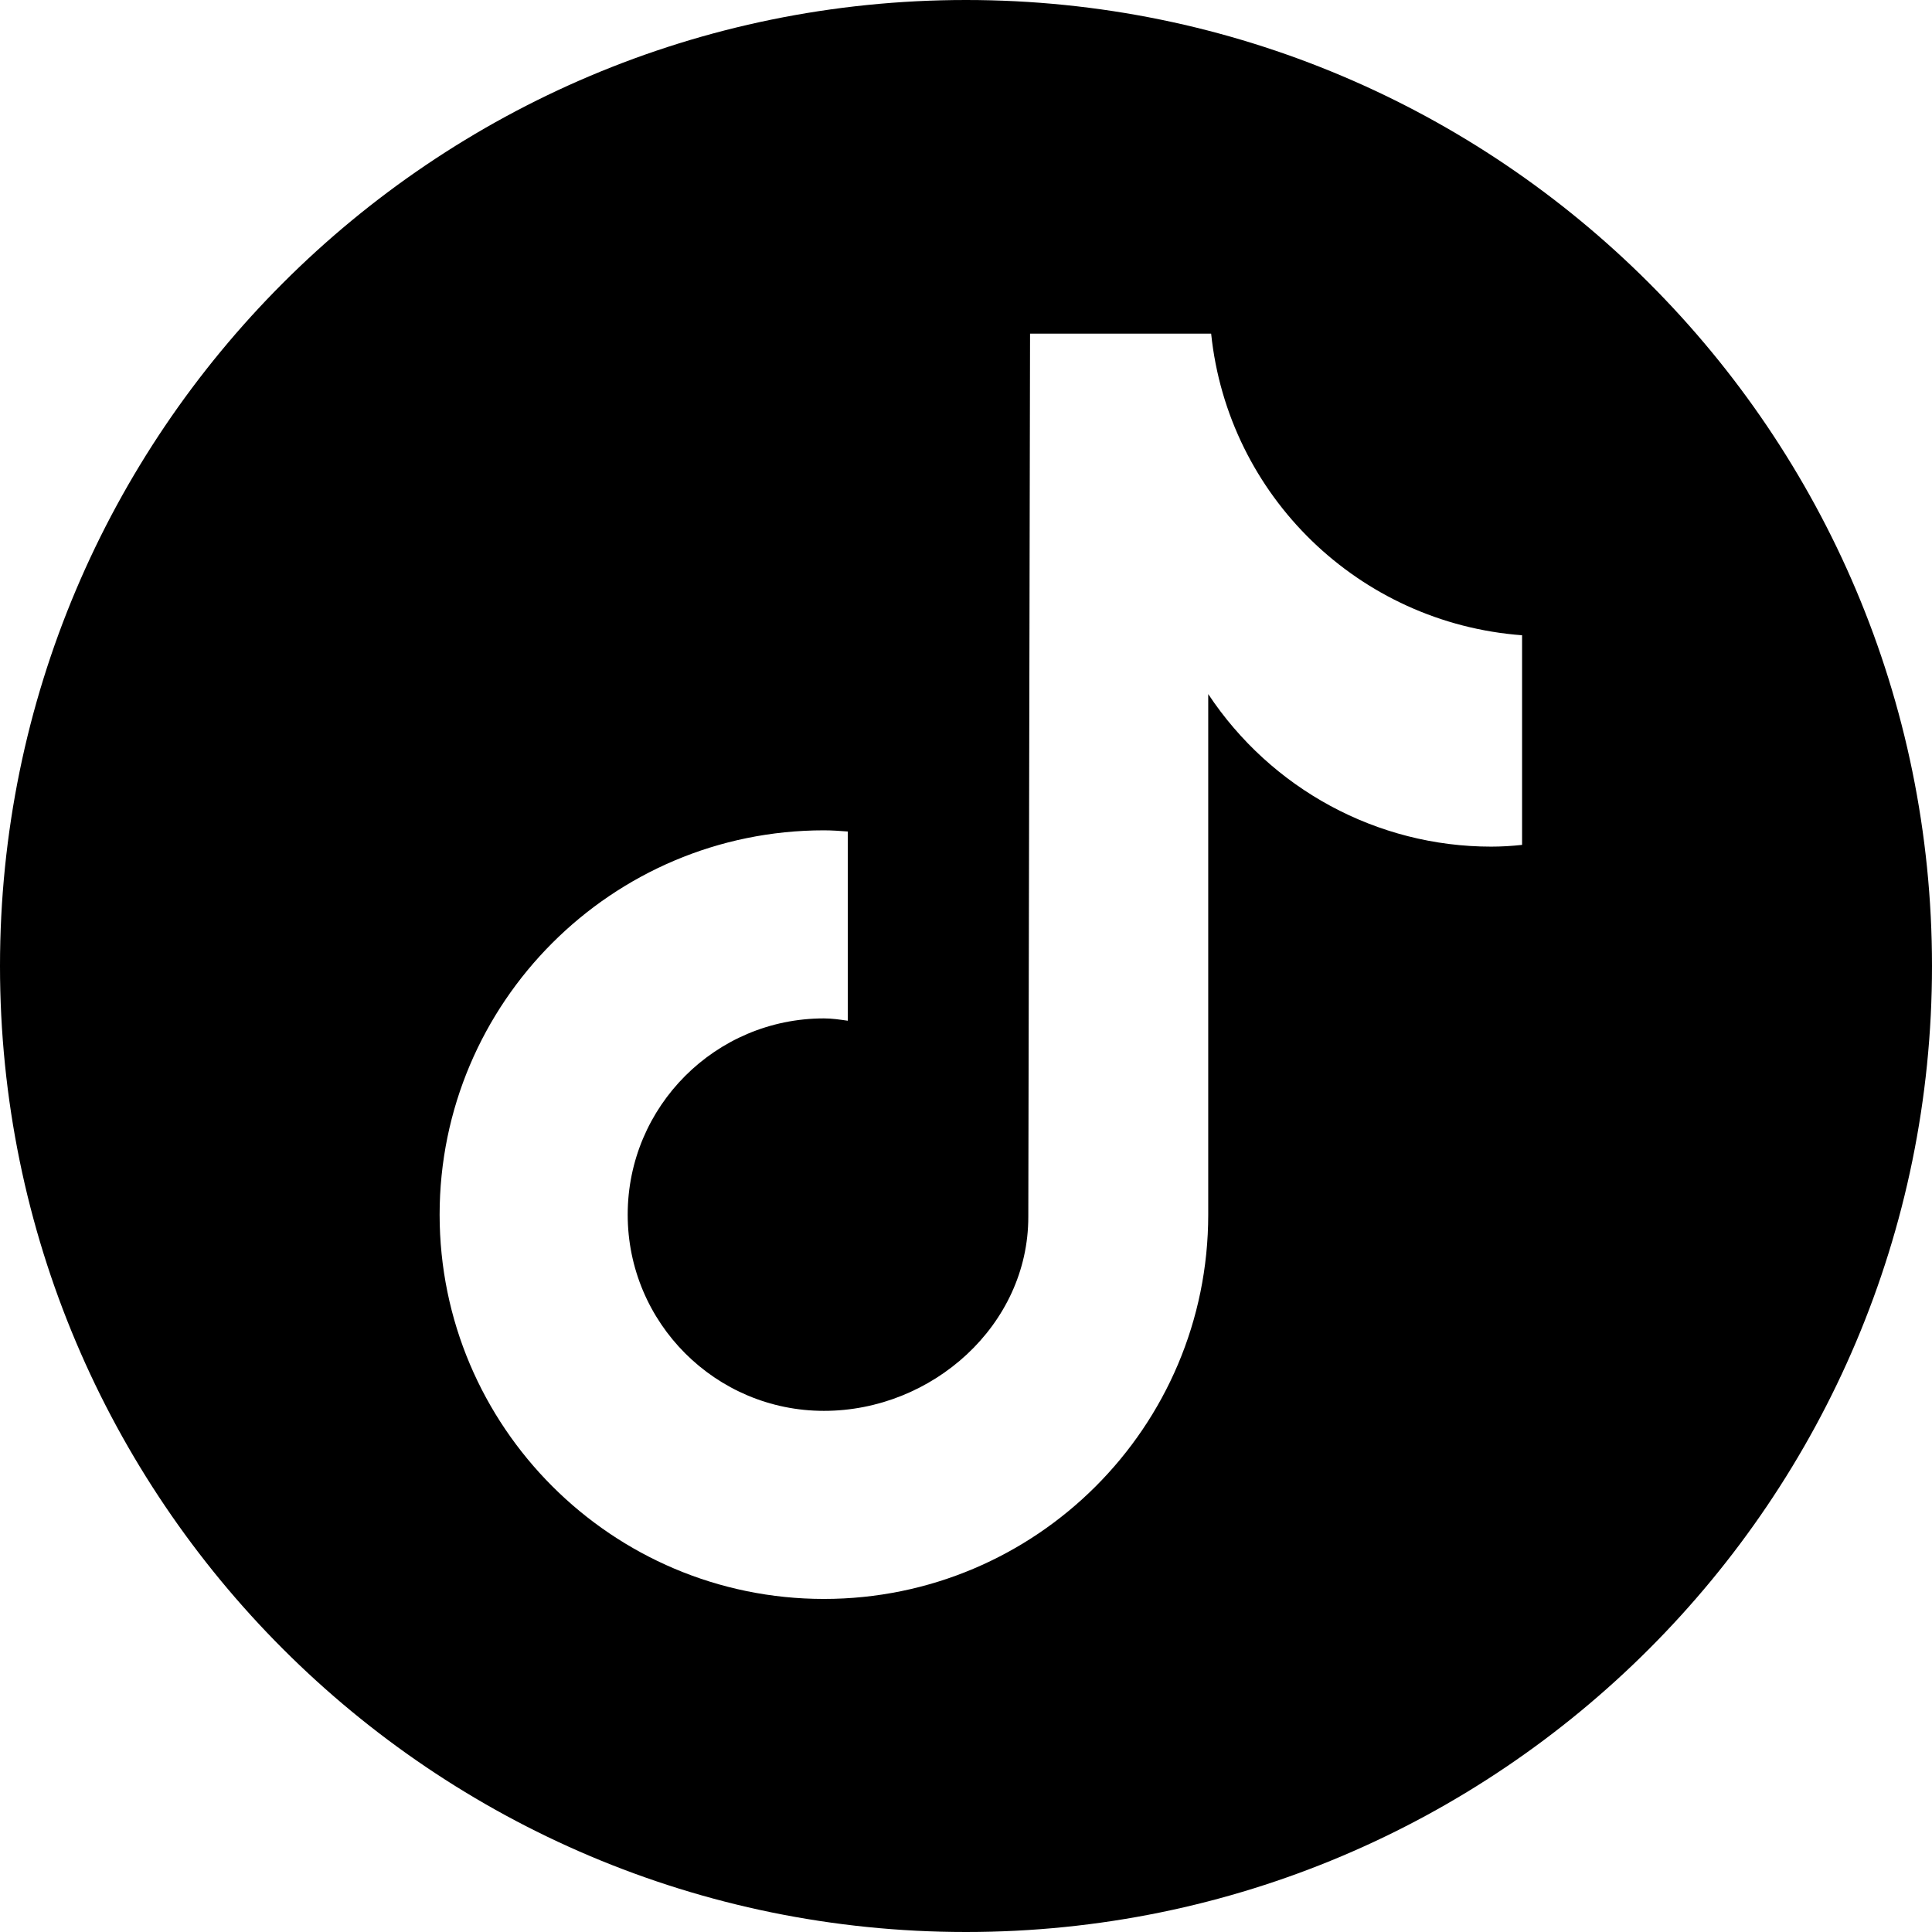
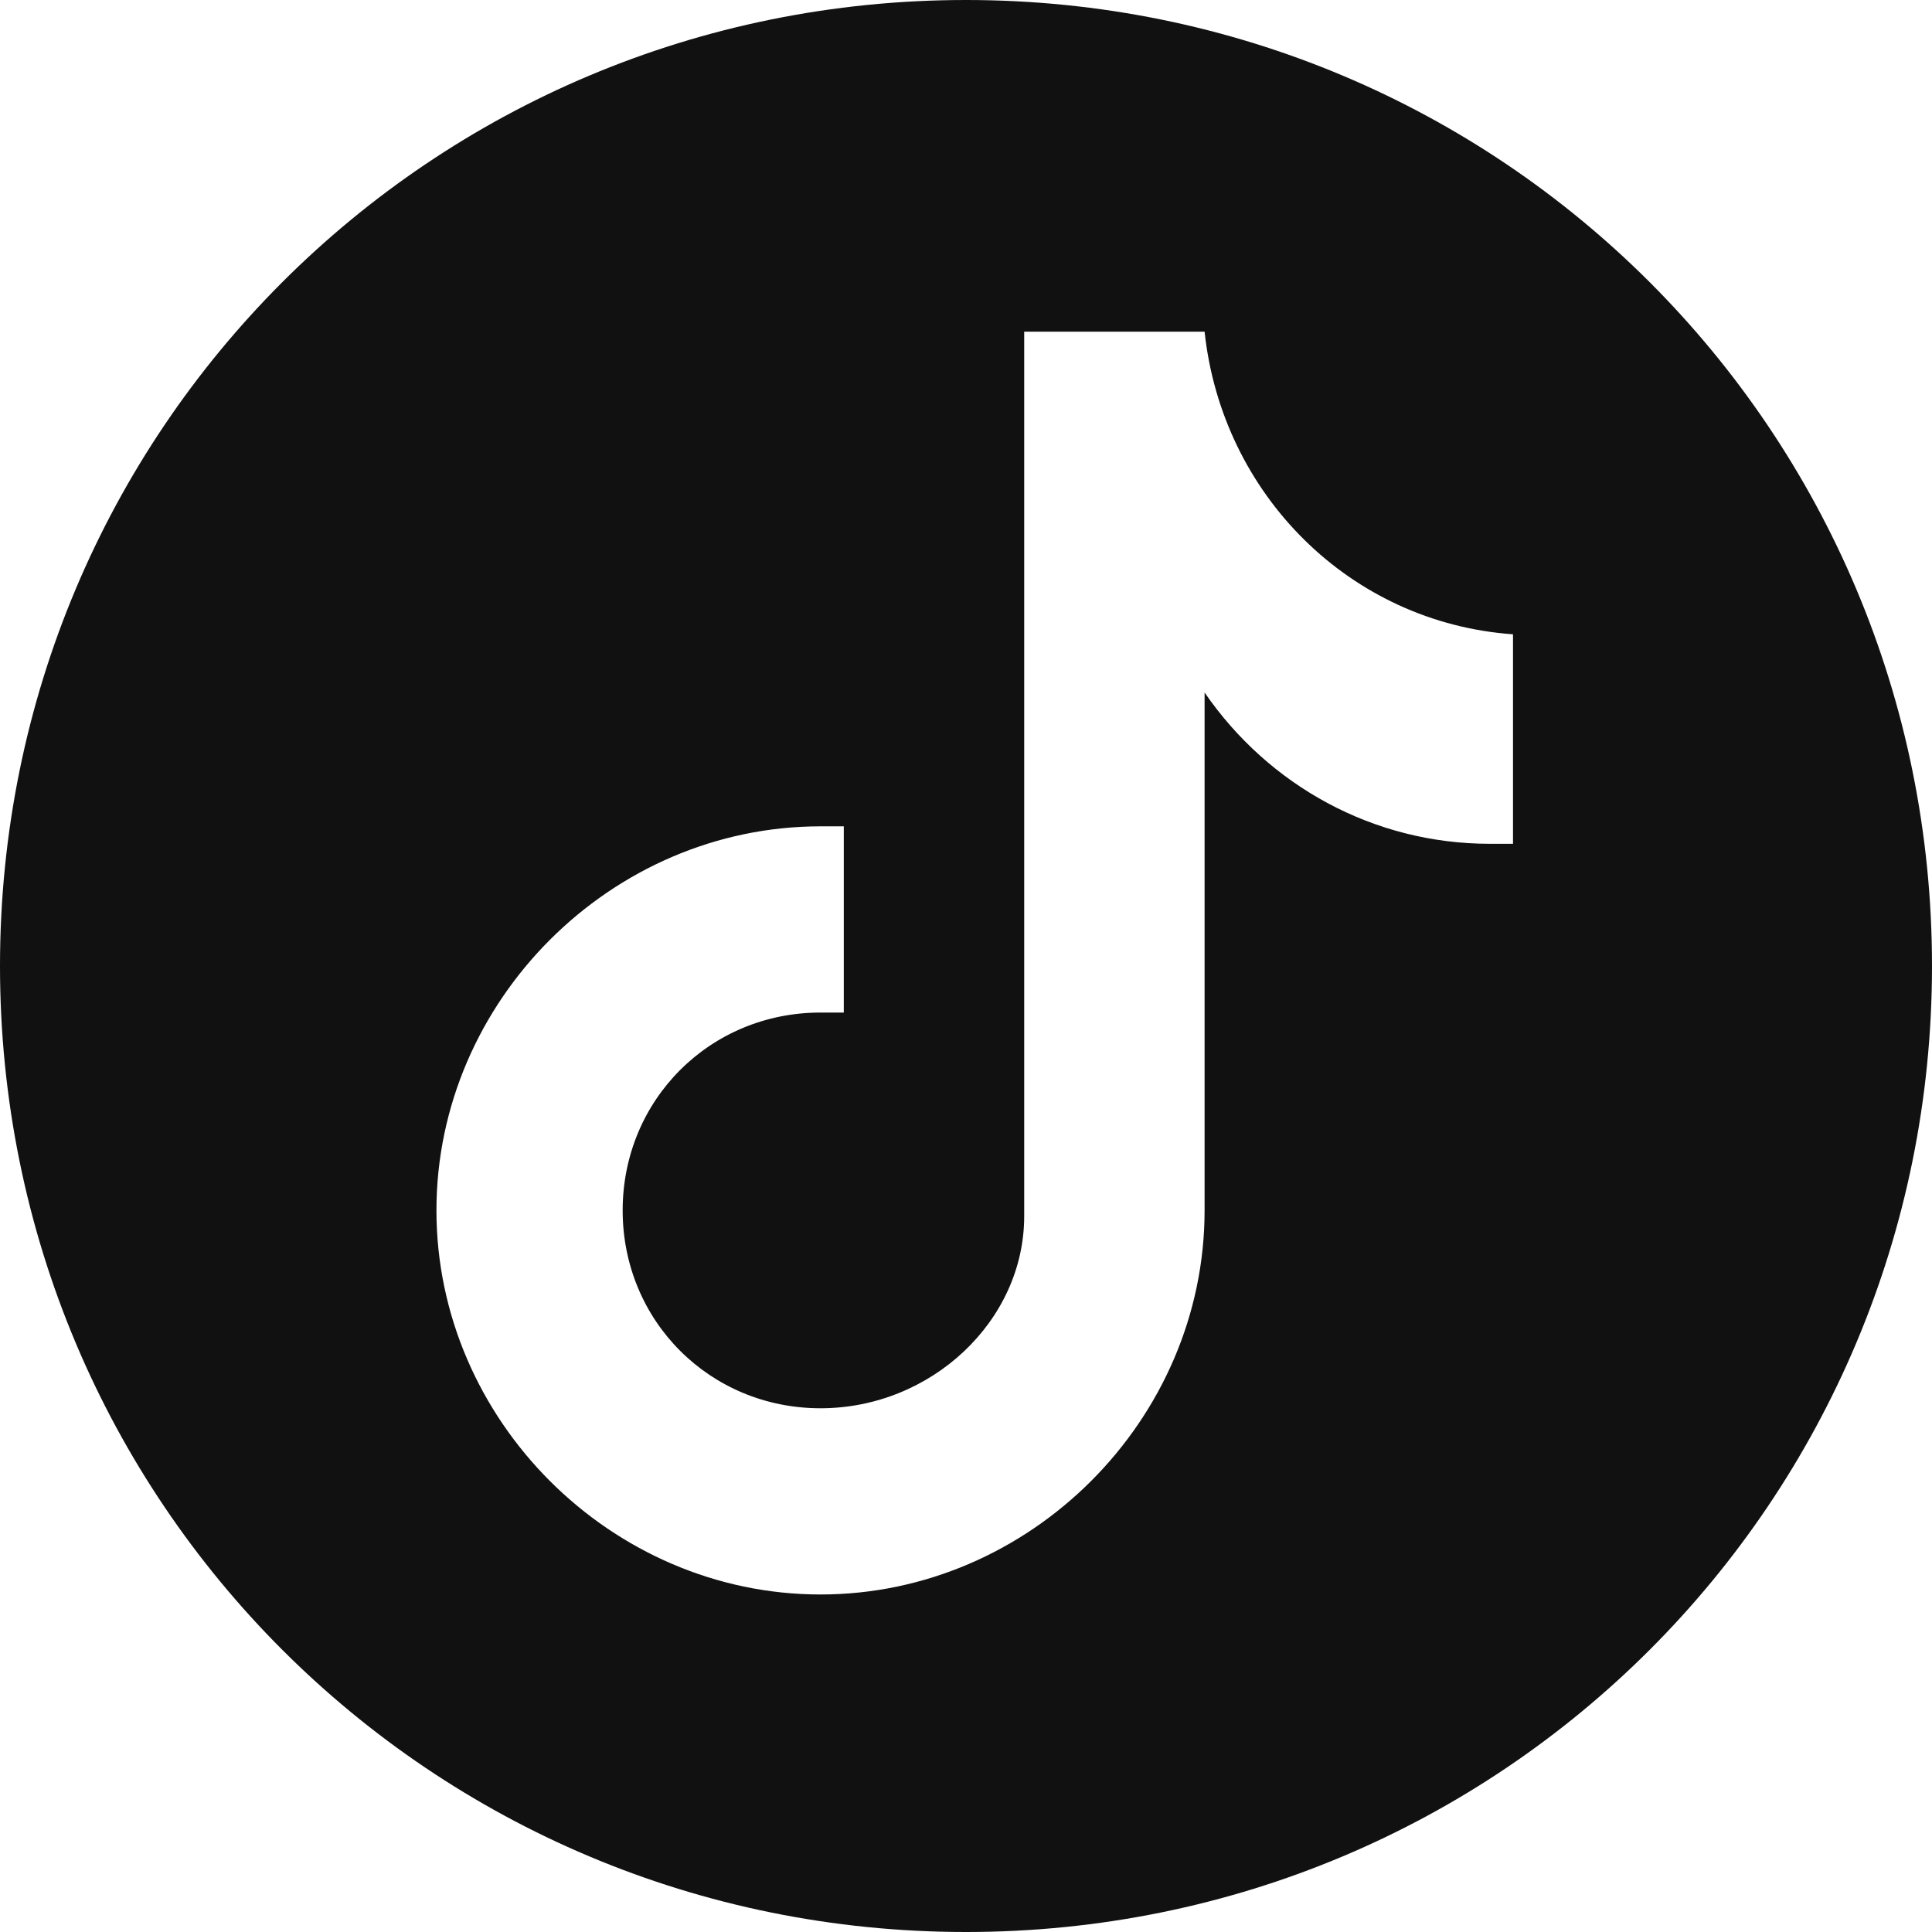
- <svg xmlns="http://www.w3.org/2000/svg" id="Layer_2" data-name="Layer 2" viewBox="0 0 33.18 33.18">
+ <svg xmlns="http://www.w3.org/2000/svg" version="1.1" id="Layer_2_00000004519093253989953500000007339958082912390077_" x="0px" y="0px" viewBox="0 0 33.2 33.2" style="enable-background:new 0 0 33.2 33.2;" xml:space="preserve">
+   <style type="text/css">
+ 	.st0{fill:#111111;}
+ </style>
  <g id="ELEMENTS">
-     <path d="M16.59,0C7.43,0,0,7.43,0,16.59s7.43,16.59,16.59,16.59,16.59-7.43,16.59-16.59S25.75,0,16.59,0Zm9.55,14.51h0c-.18,.02-.36,.03-.53,.03-1.96,0-3.78-.99-4.86-2.62v8.94c0,3.65-2.96,6.6-6.6,6.6s-6.6-2.96-6.6-6.6,2.96-6.6,6.6-6.6c.14,0,.27,.01,.41,.02v3.25c-.14-.02-.27-.04-.41-.04-1.86,0-3.37,1.51-3.37,3.37s1.51,3.37,3.37,3.37,3.51-1.47,3.51-3.33l.03-15.17h3.11c.29,2.79,2.54,4.97,5.34,5.18v3.62Z" />
+     <path class="st0" d="M16.6,0C7.4,0,0,7.4,0,16.6s7.4,16.6,16.6,16.6s16.6-7.4,16.6-16.6S25.8,0,16.6,0z M26.1,14.5L26.1,14.5   c-0.2,0-0.4,0-0.5,0c-2,0-3.8-1-4.9-2.6v8.9c0,3.6-3,6.6-6.6,6.6s-6.6-3-6.6-6.6s3-6.6,6.6-6.6c0.1,0,0.3,0,0.4,0v3.2   c-0.1,0-0.3,0-0.4,0c-1.9,0-3.4,1.5-3.4,3.4s1.5,3.4,3.4,3.4s3.5-1.5,3.5-3.3V5.7h3.1c0.3,2.8,2.5,5,5.3,5.2v3.6H26.1z" />
  </g>
</svg>
